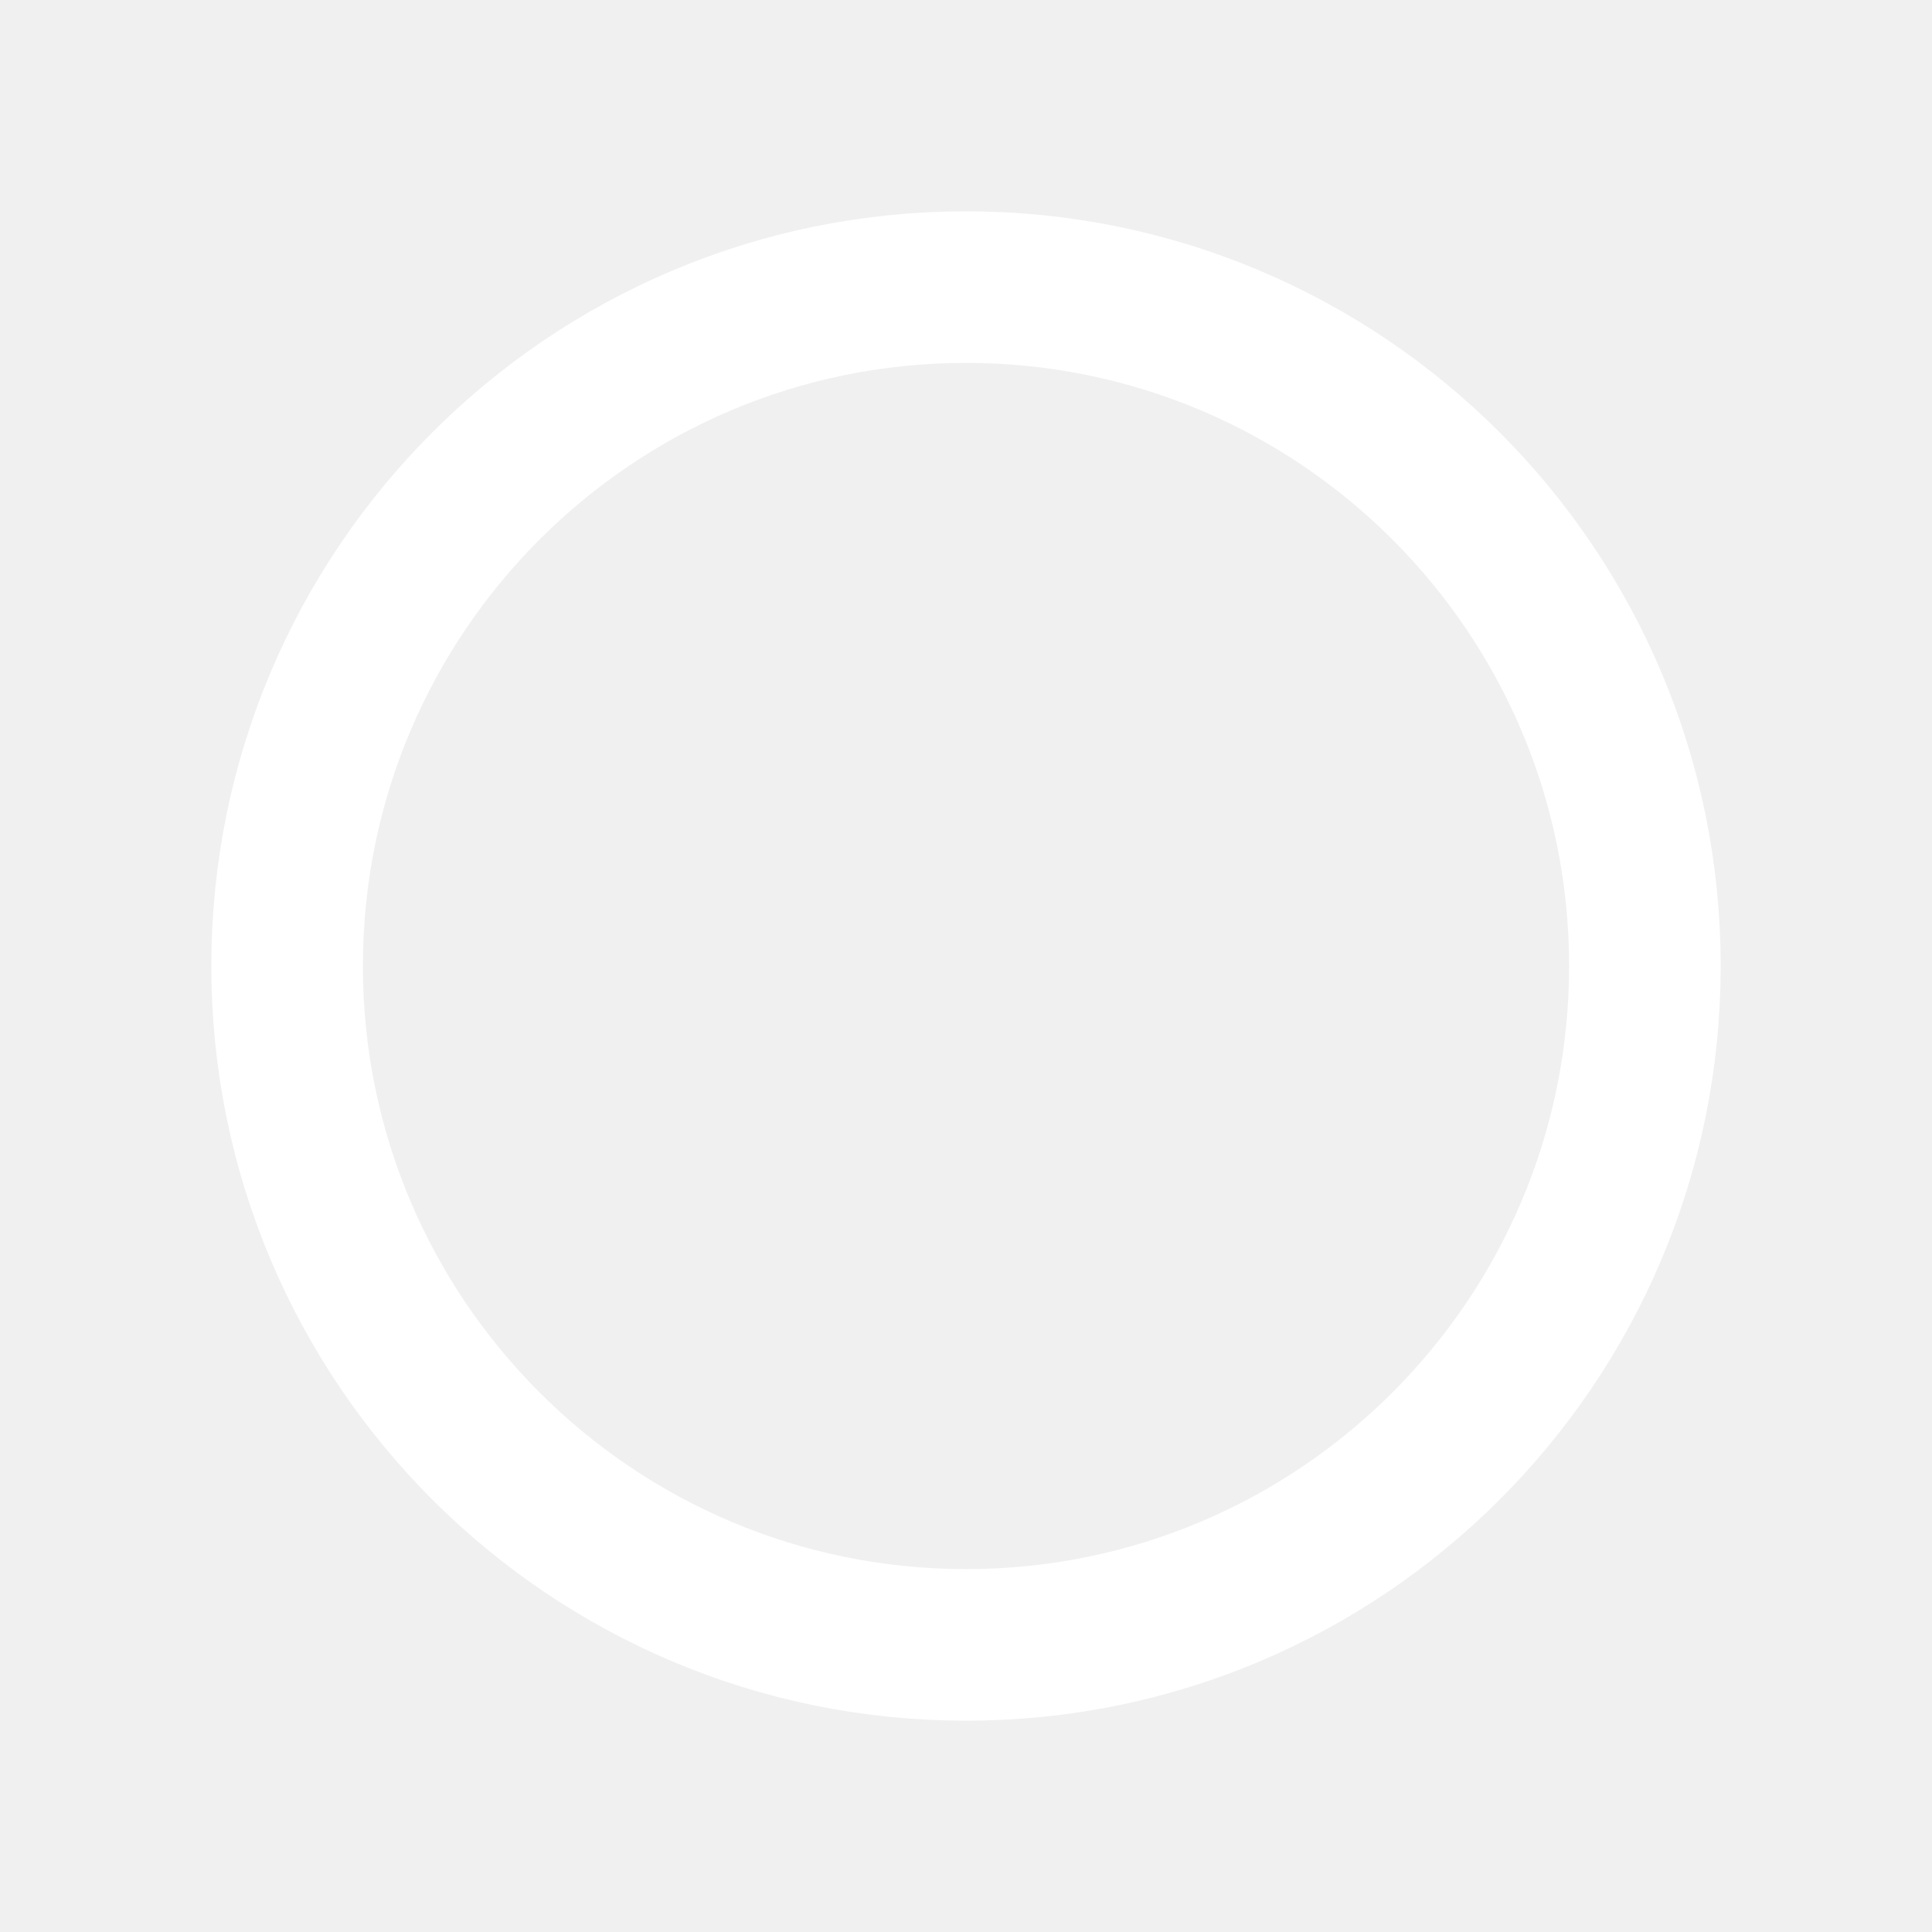
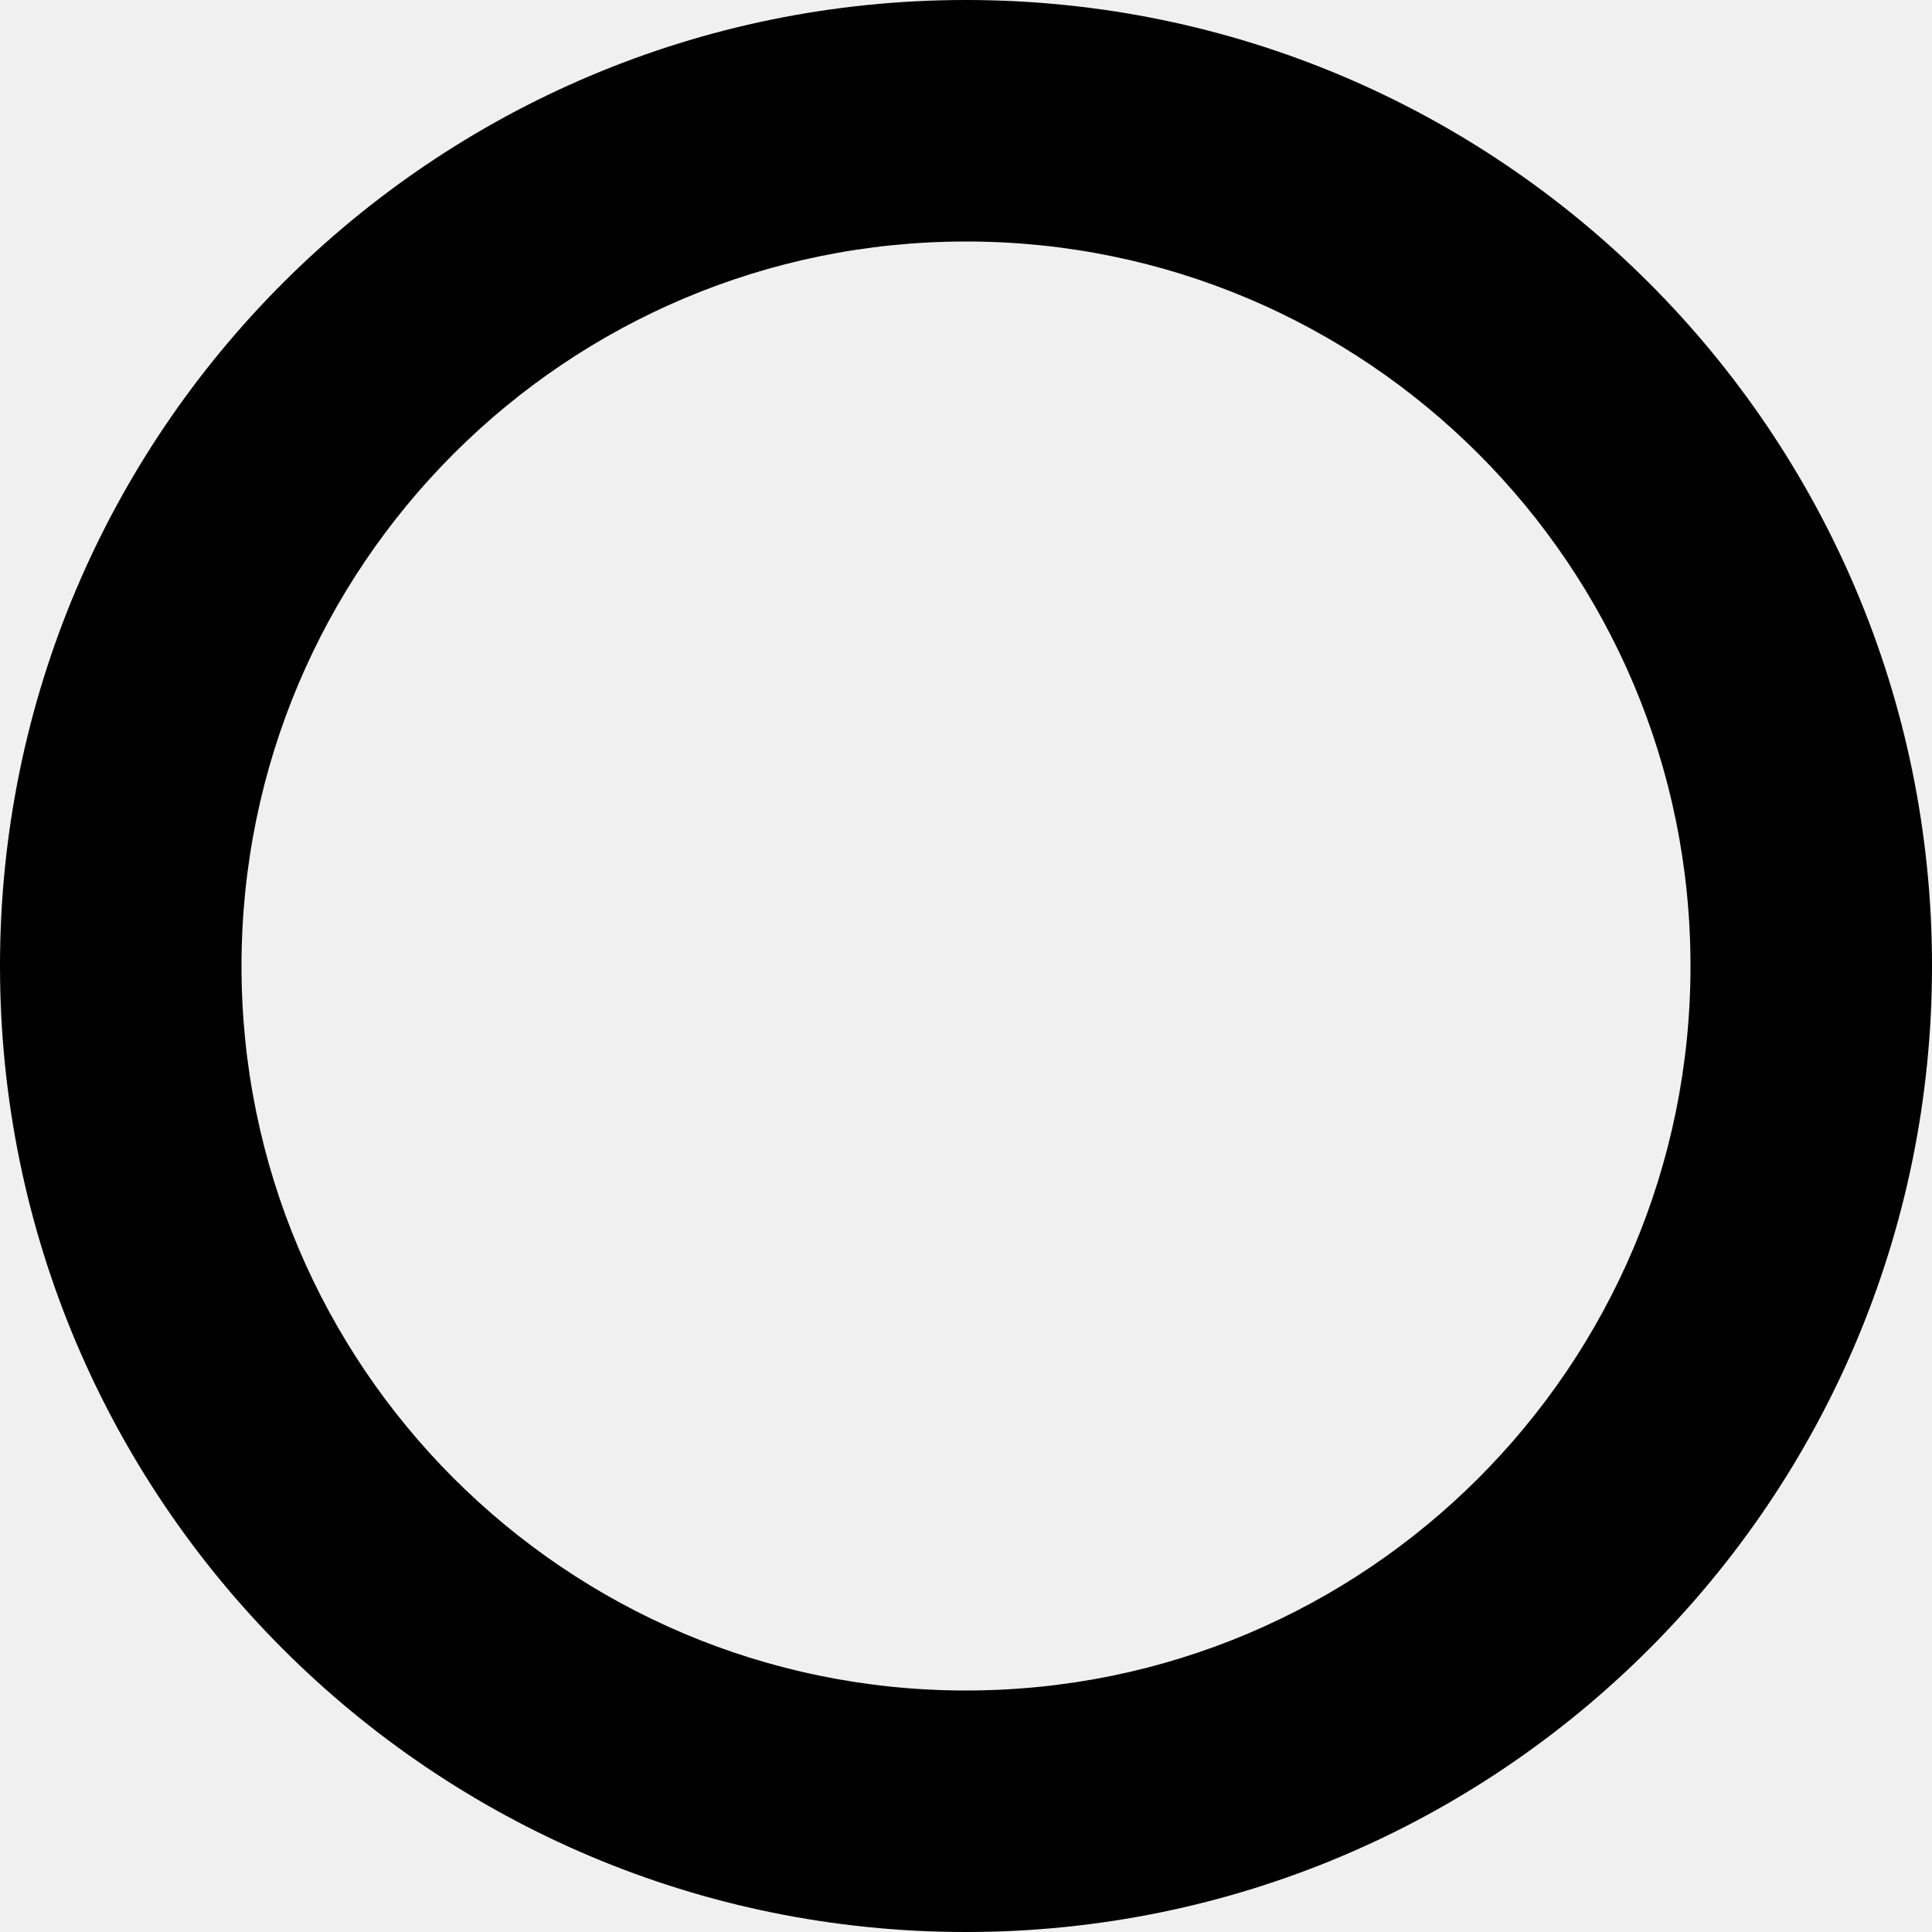
- <svg xmlns="http://www.w3.org/2000/svg" width="512px" height="512px" viewBox="0 0 512 512" version="1.1" id="svg4">
-   <defs id="defs8" />
-   <circle style="fill:none;fill-opacity:0.979;stroke:#ffffff;stroke-width:40.172;stroke-miterlimit:4;stroke-dasharray:none;stroke-opacity:1" id="path2075" cx="256" cy="256" r="179.914" />
+ <svg xmlns="http://www.w3.org/2000/svg" version="1.1" width="512" height="512" viewBox="0 0 512 512">
+   <g id="icomoon-ignore">
+ </g>
+   <path d="M256 0c-141.385 0-256 114.615-256 256s114.615 256 256 256 256-114.615 256-256-114.615-256-256-256zM256 448c-106.039 0-192-85.961-192-192s85.961-192 192-192c106.039 0 192 85.961 192 192s-85.961 192-192 192z" />
</svg>
